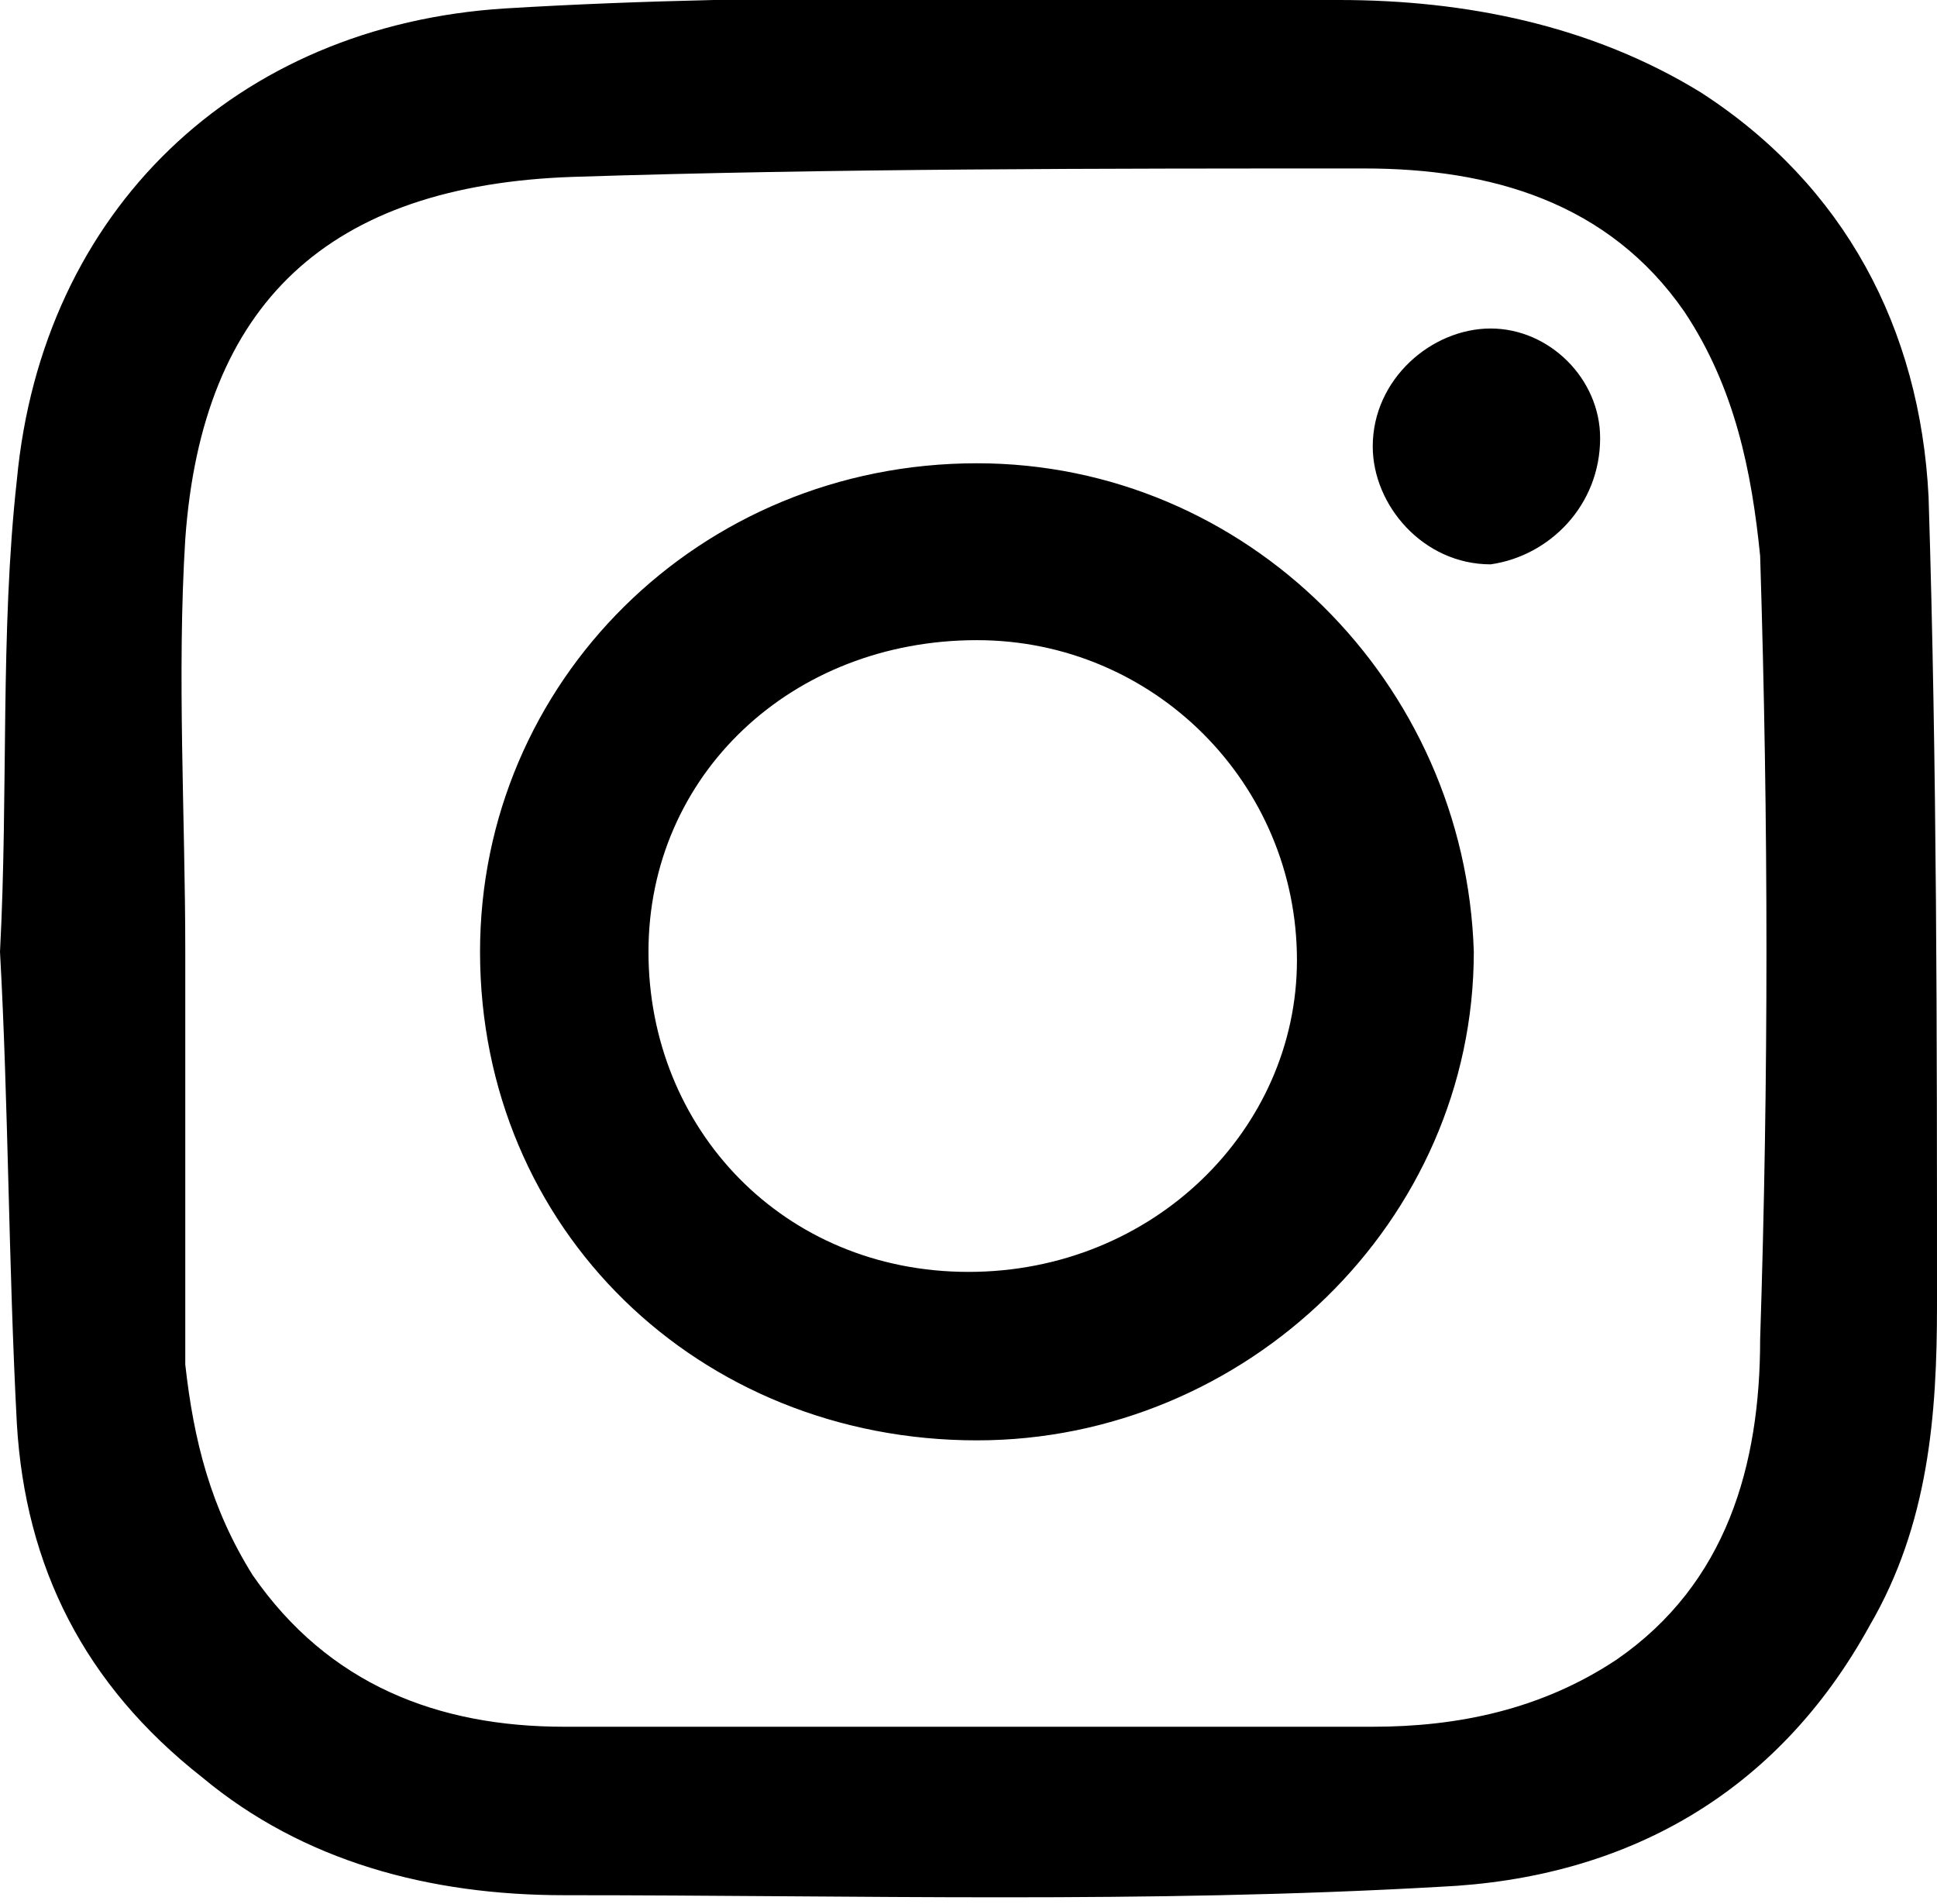
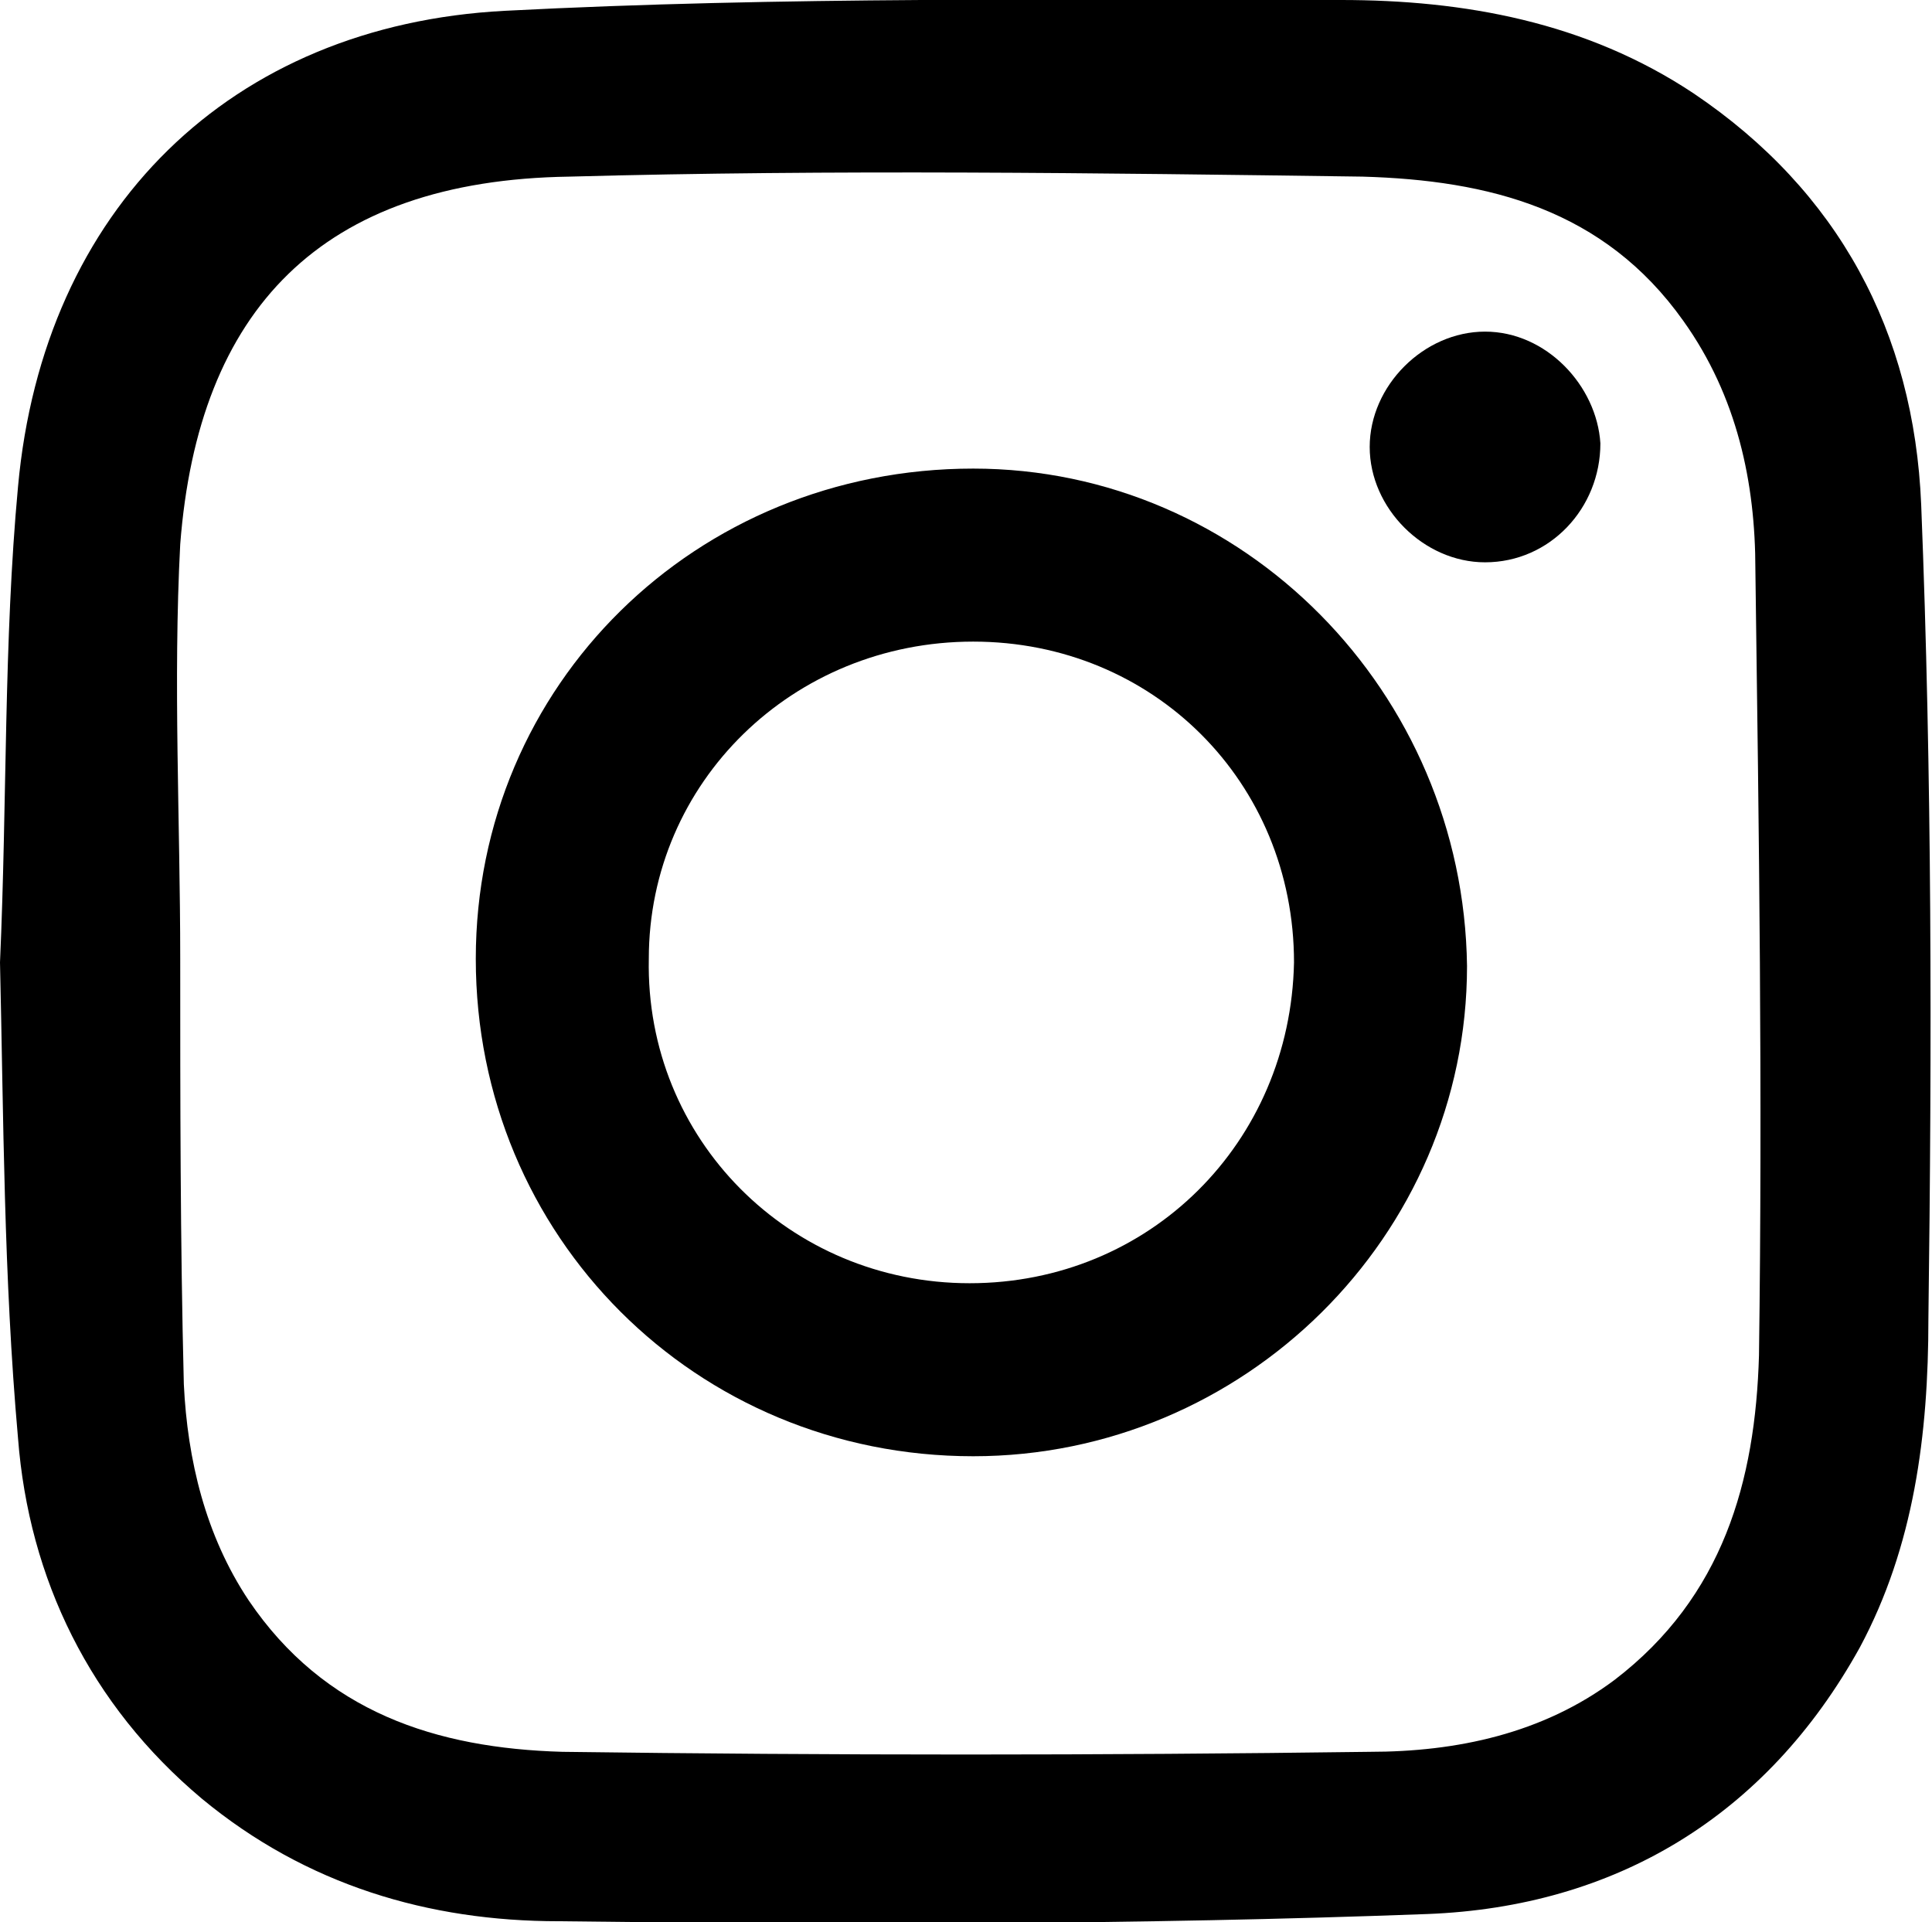
- <svg xmlns="http://www.w3.org/2000/svg" viewBox="0 0 23 22.6">
-   <path d="M22.9 5.9c-.1-2-1-3.7-2.7-4.8C18.9.3 17.4 0 15.9 0 12.6 0 9.3-.1 6 .1 2.8.3.5 2.5.2 5.7 0 7.5.1 9.4 0 11.3c.1 1.8.1 3.7.2 5.6.1 1.7.8 3.1 2.2 4.2 1.2 1 2.7 1.4 4.3 1.4 3.5 0 6.9.1 10.4-.1 2.2-.1 4-1.1 5.1-3.1.7-1.2.8-2.5.8-3.8 0-3.2 0-6.4-.1-9.6zm-2 10c0 1.5-.4 2.9-1.7 3.8-.9.6-1.9.8-2.9.8H6.7c-1.5 0-2.8-.5-3.7-1.8-.5-.8-.7-1.6-.8-2.5v-4.9c0-1.6-.1-3.3 0-4.9.2-2.8 1.7-4.2 4.6-4.3C9.9 2 13.1 2 16.2 2c1.5 0 2.9.4 3.8 1.7.6.9.8 1.9.9 2.9.1 3.2.1 6.2 0 9.3zM11.6 5.5c-3.3 0-5.9 2.6-5.9 5.8 0 3.3 2.6 5.8 5.9 5.8 3.2 0 5.9-2.6 5.9-5.8-.1-3.2-2.7-5.8-5.9-5.8zm-.1 9.6c-2.2 0-3.8-1.7-3.8-3.8 0-2.1 1.7-3.7 3.9-3.7 2.1 0 3.8 1.7 3.8 3.8 0 2-1.7 3.7-3.9 3.7zm6.2-11.2c-.7 0-1.4.6-1.4 1.4 0 .7.6 1.4 1.4 1.4.7-.1 1.3-.7 1.3-1.5 0-.7-.6-1.3-1.3-1.3z" />
+ <svg xmlns="http://www.w3.org/2000/svg" viewBox="0 0 53.6 53.3">
+   <path d="M53.3 14C53.1 9.2 51 5.3 47 2.6 44 .6 40.6 0 37.2 0 29.4 0 21.7-.1 14 .3 6.4.7 1.2 5.8.5 13.5.1 17.8.2 22.2 0 26.7c.1 4.3.1 8.7.5 13.2.3 3.9 2 7.4 5.1 10 2.9 2.4 6.3 3.4 9.9 3.4 8 .1 16.1.1 24.1-.2 5.2-.2 9.4-2.7 12-7.4 1.5-2.8 1.9-5.9 1.9-9.1.1-7.6.1-15.1-.2-22.6zm-4.5 23.6c-.1 3.5-1 6.7-4 9-2 1.5-4.4 2-6.8 2-7.5.1-14.9.1-22.4 0-3.5-.1-6.6-1.1-8.7-4.2-1.2-1.8-1.7-3.9-1.8-6-.1-4-.1-7.9-.1-11.8 0-3.8-.2-7.7 0-11.5C5.5 8.6 8.9 5 15.8 4.9c7.3-.2 14.7-.1 22 0 3.5.1 6.7.9 8.9 4 1.5 2.1 2 4.5 2 6.9.1 7.3.2 14.5.1 21.8z" />
+   <path d="M27 13c-7.7 0-13.8 6-13.8 13.6 0 7.7 6.1 13.8 13.8 13.8 7.5 0 13.7-6.1 13.7-13.6C40.6 19.2 34.5 13 27 13zm-.1 22.6c-5 0-9-4-8.9-9 0-4.9 4-8.8 9-8.8s8.9 3.9 8.9 8.9c-.1 5-4 8.9-9 8.9zM41.2 9.2c-1.7 0-3.2 1.5-3.2 3.2 0 1.7 1.5 3.2 3.2 3.2 1.8 0 3.2-1.5 3.2-3.3-.1-1.6-1.5-3.1-3.2-3.1z" />
</svg>
